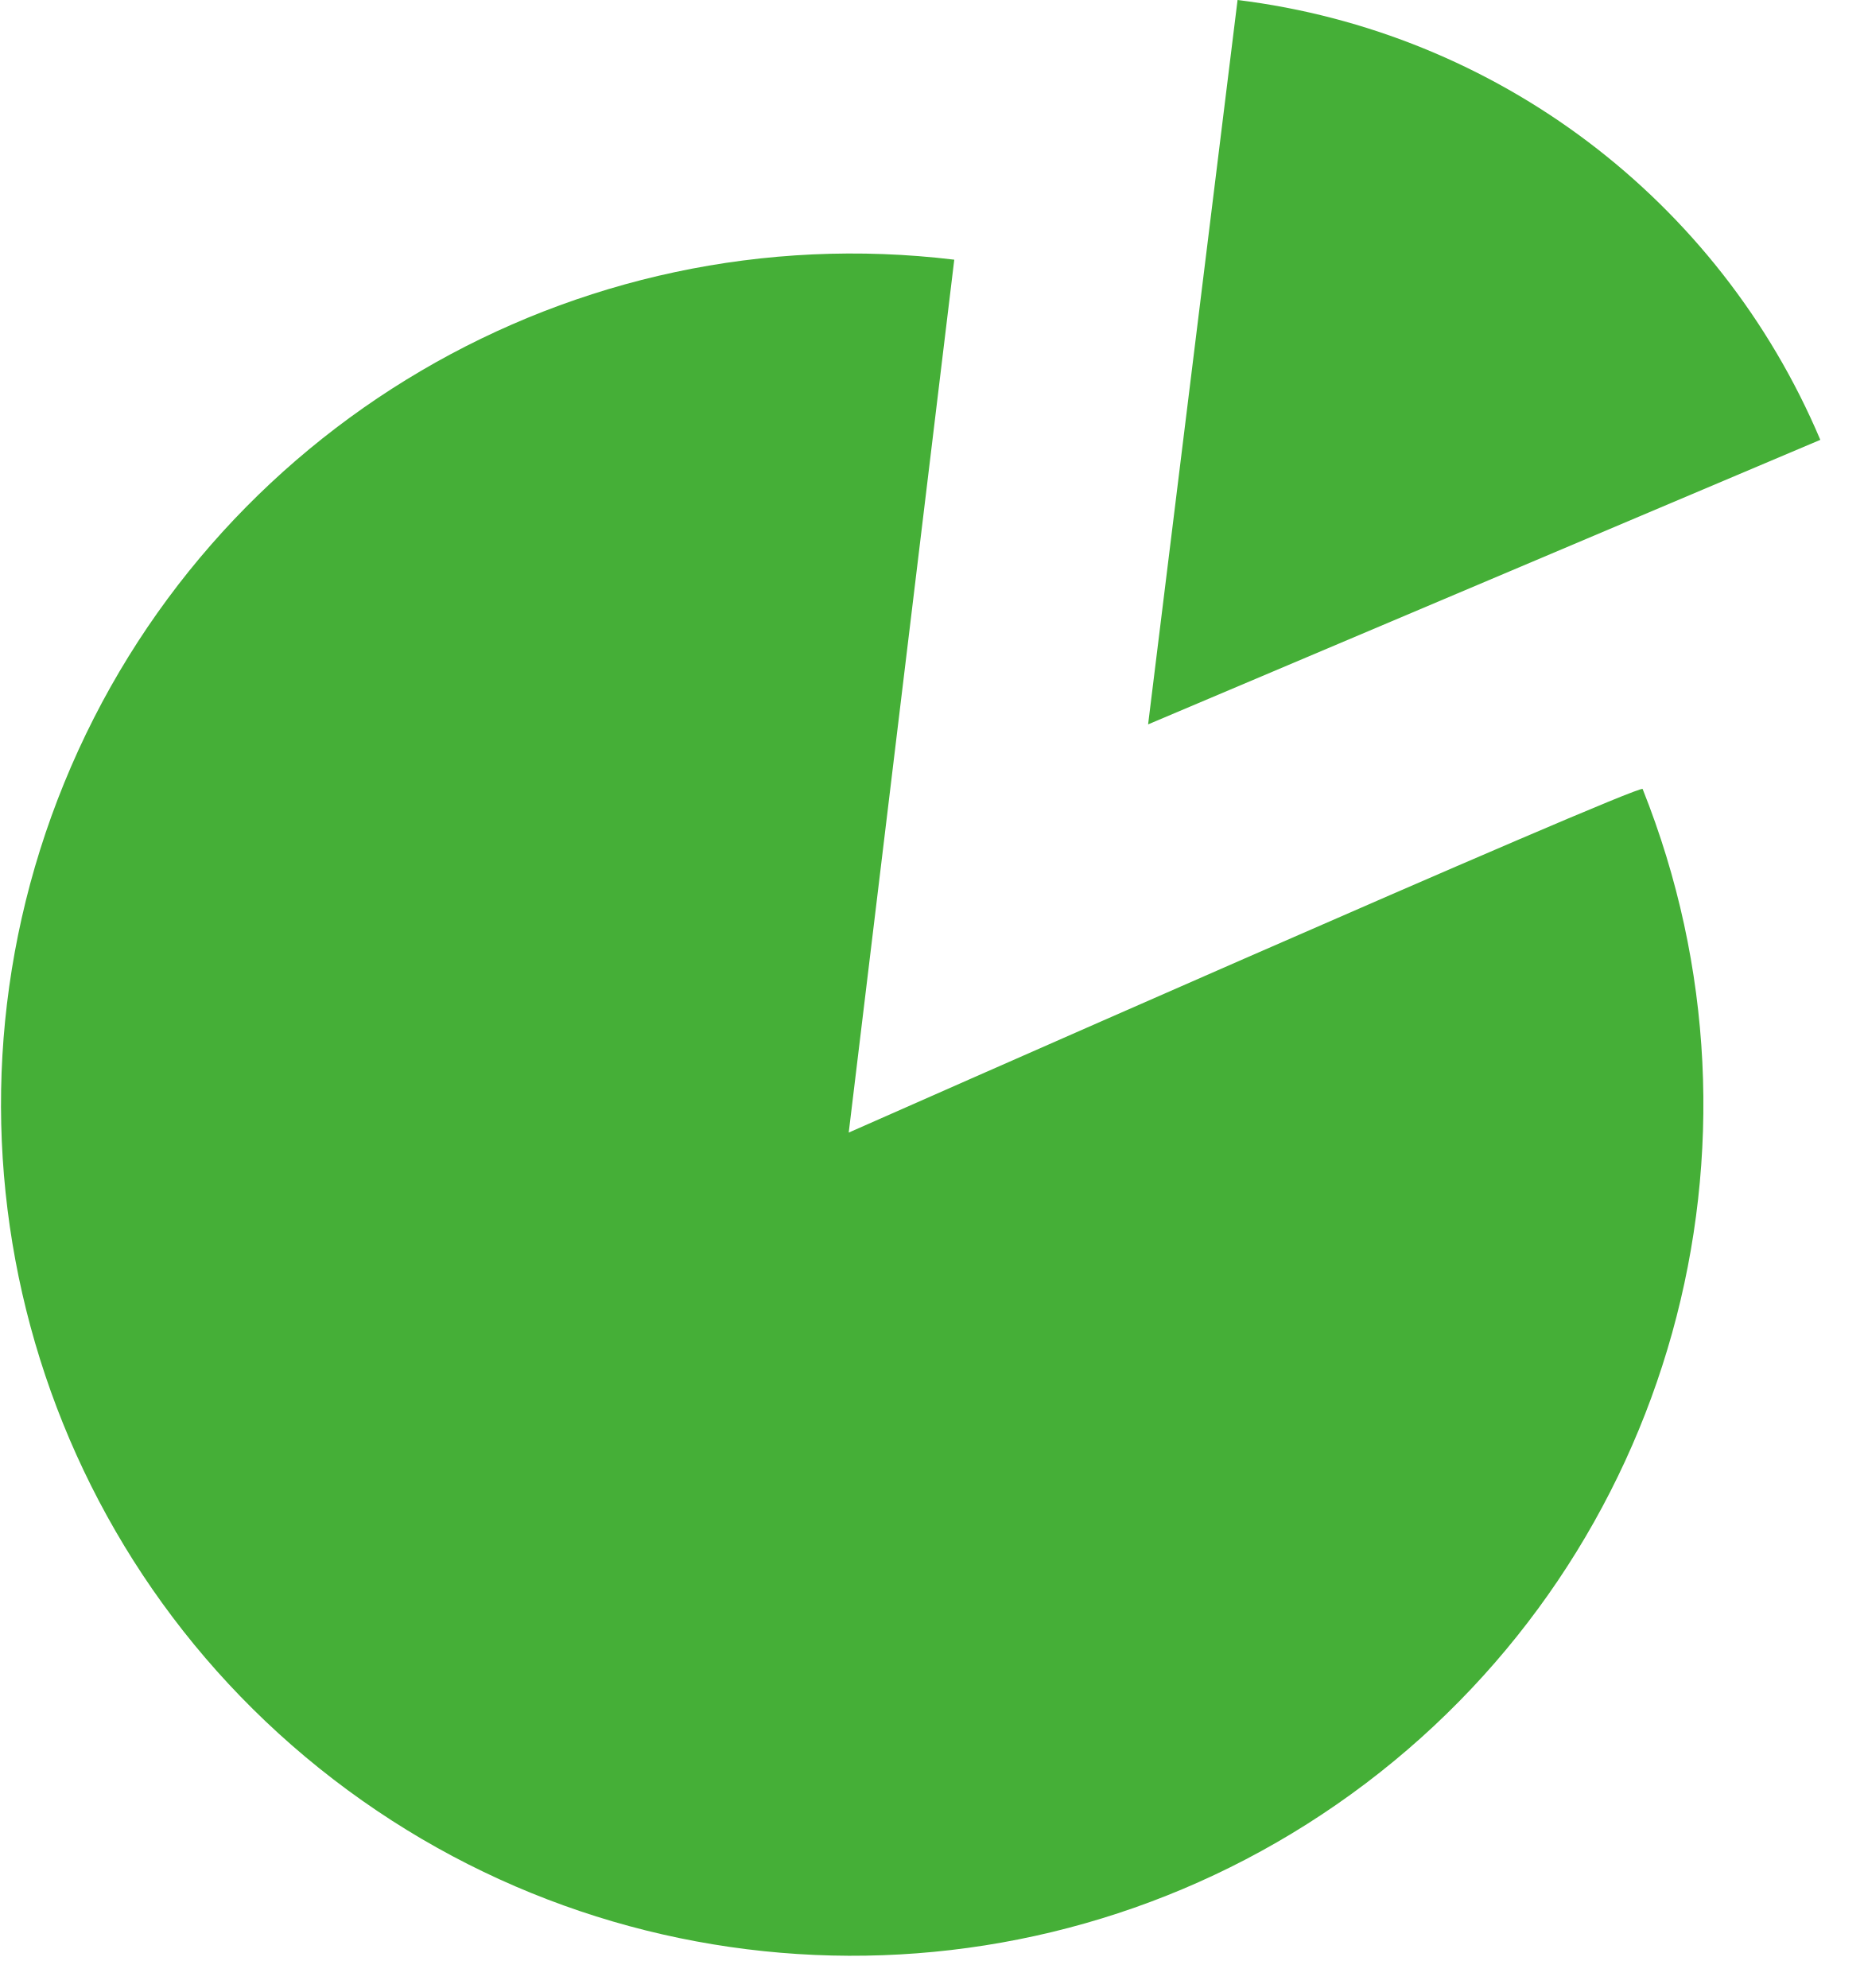
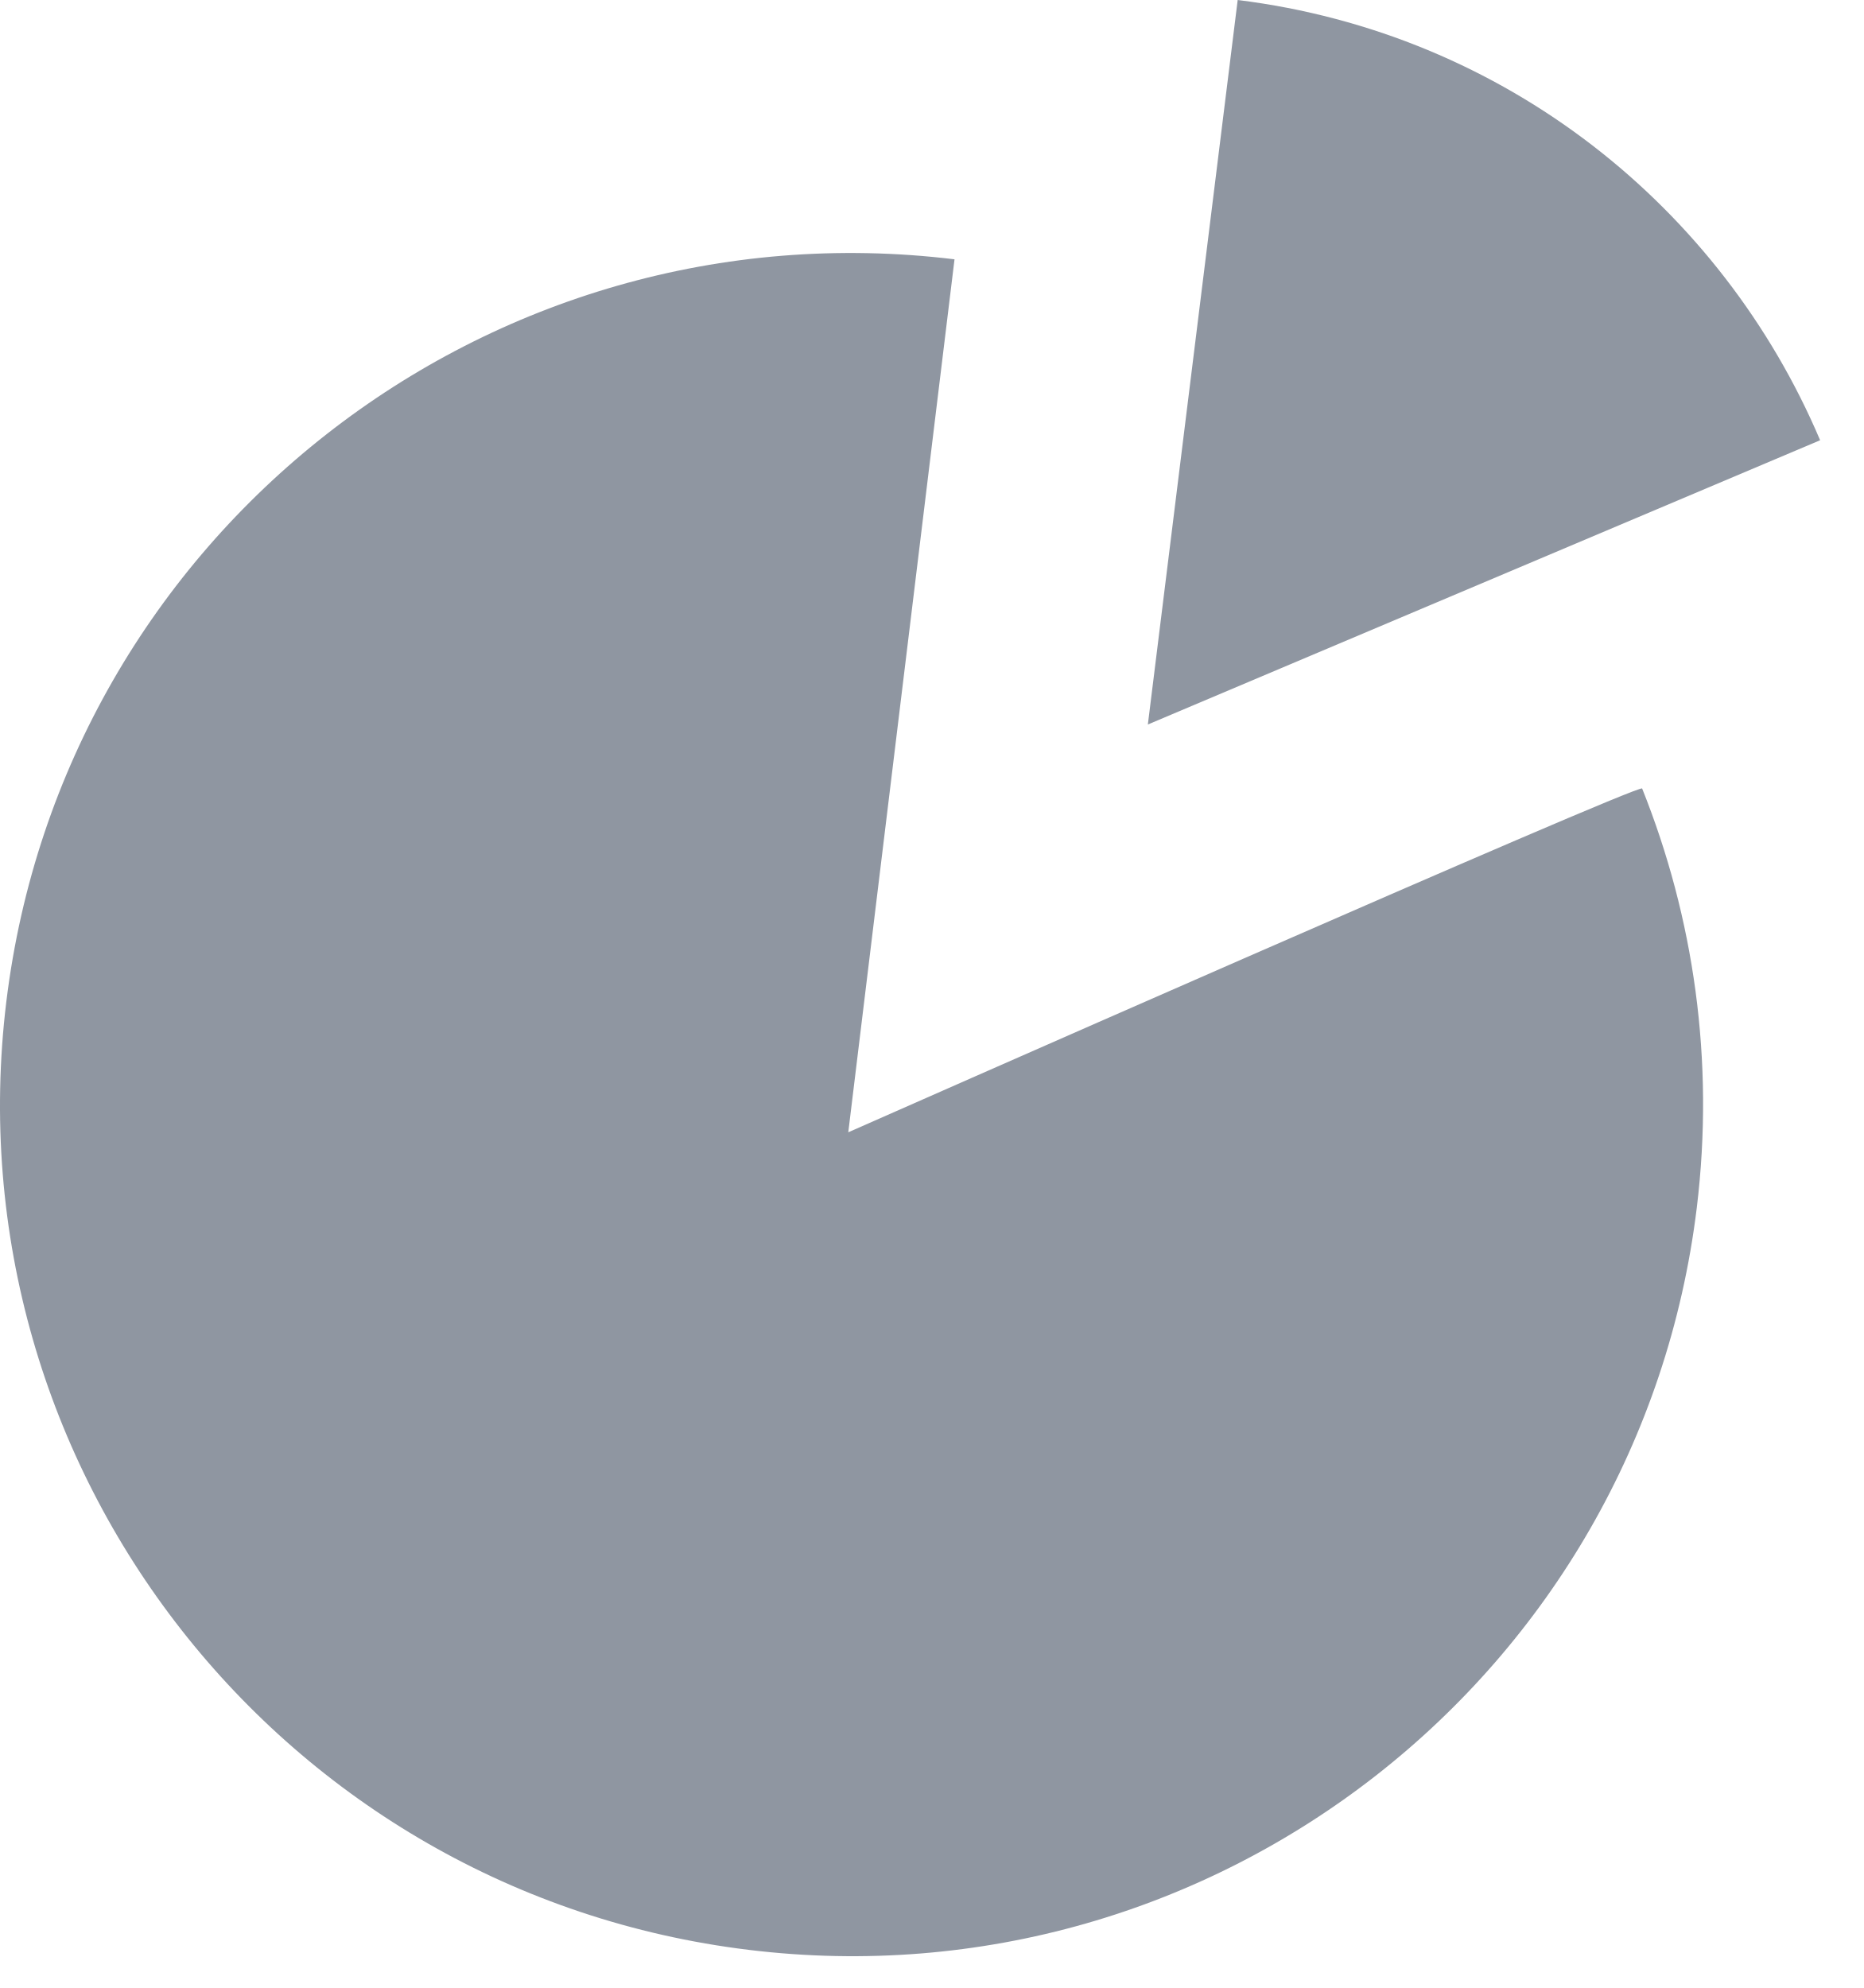
- <svg xmlns="http://www.w3.org/2000/svg" xmlns:xlink="http://www.w3.org/1999/xlink" width="15" height="16" viewBox="0 0 15 16">
-   <defs>
-     <path id="k39ba" d="M1100.83 169.12l.85-7.03a6.85 6.85 0 1 0 5.54 4.26c-.02-.05-6.4 2.77-6.4 2.77z" />
-     <path id="k39bb" d="M1108.65 163.54a5.87 5.87 0 0 0-4.69-3.54l-.72 5.83 5.41-2.29z" />
-   </defs>
-   <g>
-     <g transform="translate(-1094 -160)">
-       <g>
-         <g>
-           <use fill="#45af37" xlink:href="#k39ba" />
-         </g>
-         <g>
-           <use fill="#45af37" xlink:href="#k39bb" />
+ <svg xmlns="http://www.w3.org/2000/svg" width="15px" height="16px" viewBox="0 0 15 16" version="1.1">
+   <defs />
+   <g id="Interfaces" stroke="none" stroke-width="1" fill="none" fill-rule="evenodd">
+     <g id="ICO-Main-Page-(LogedIn-Dropdown)-1.0" transform="translate(-1094, -160)" fill="#8F96A1" fill-rule="nonzero">
+       <g id="Logged-In-Dropdown" transform="translate(1070, 72)">
+         <g id="Group-7">
+           <g id="Base-Copy-2">
+             <g id="dashboard" transform="translate(24, 88)">
+               <g id="Group-5">
+                 <path d="M6.827,9.113 L7.682,2.087 C3.925,1.63 0.509,4.304 0.051,8.061 C-0.407,11.819 2.268,15.235 6.025,15.693 C9.782,16.151 13.198,13.477 13.656,9.719 C13.8,8.533 13.631,7.382 13.216,6.346 C13.197,6.3 6.827,9.113 6.827,9.113 Z" id="Shape" />
+                 <path d="M14.648,3.542 C13.855,1.674 12.119,0.267 9.961,0 L9.238,5.831 L14.649,3.543 C14.649,3.542 14.648,3.542 14.648,3.542 Z" id="Shape" />
+               </g>
+             </g>
+           </g>
        </g>
      </g>
    </g>
  </g>
</svg>
